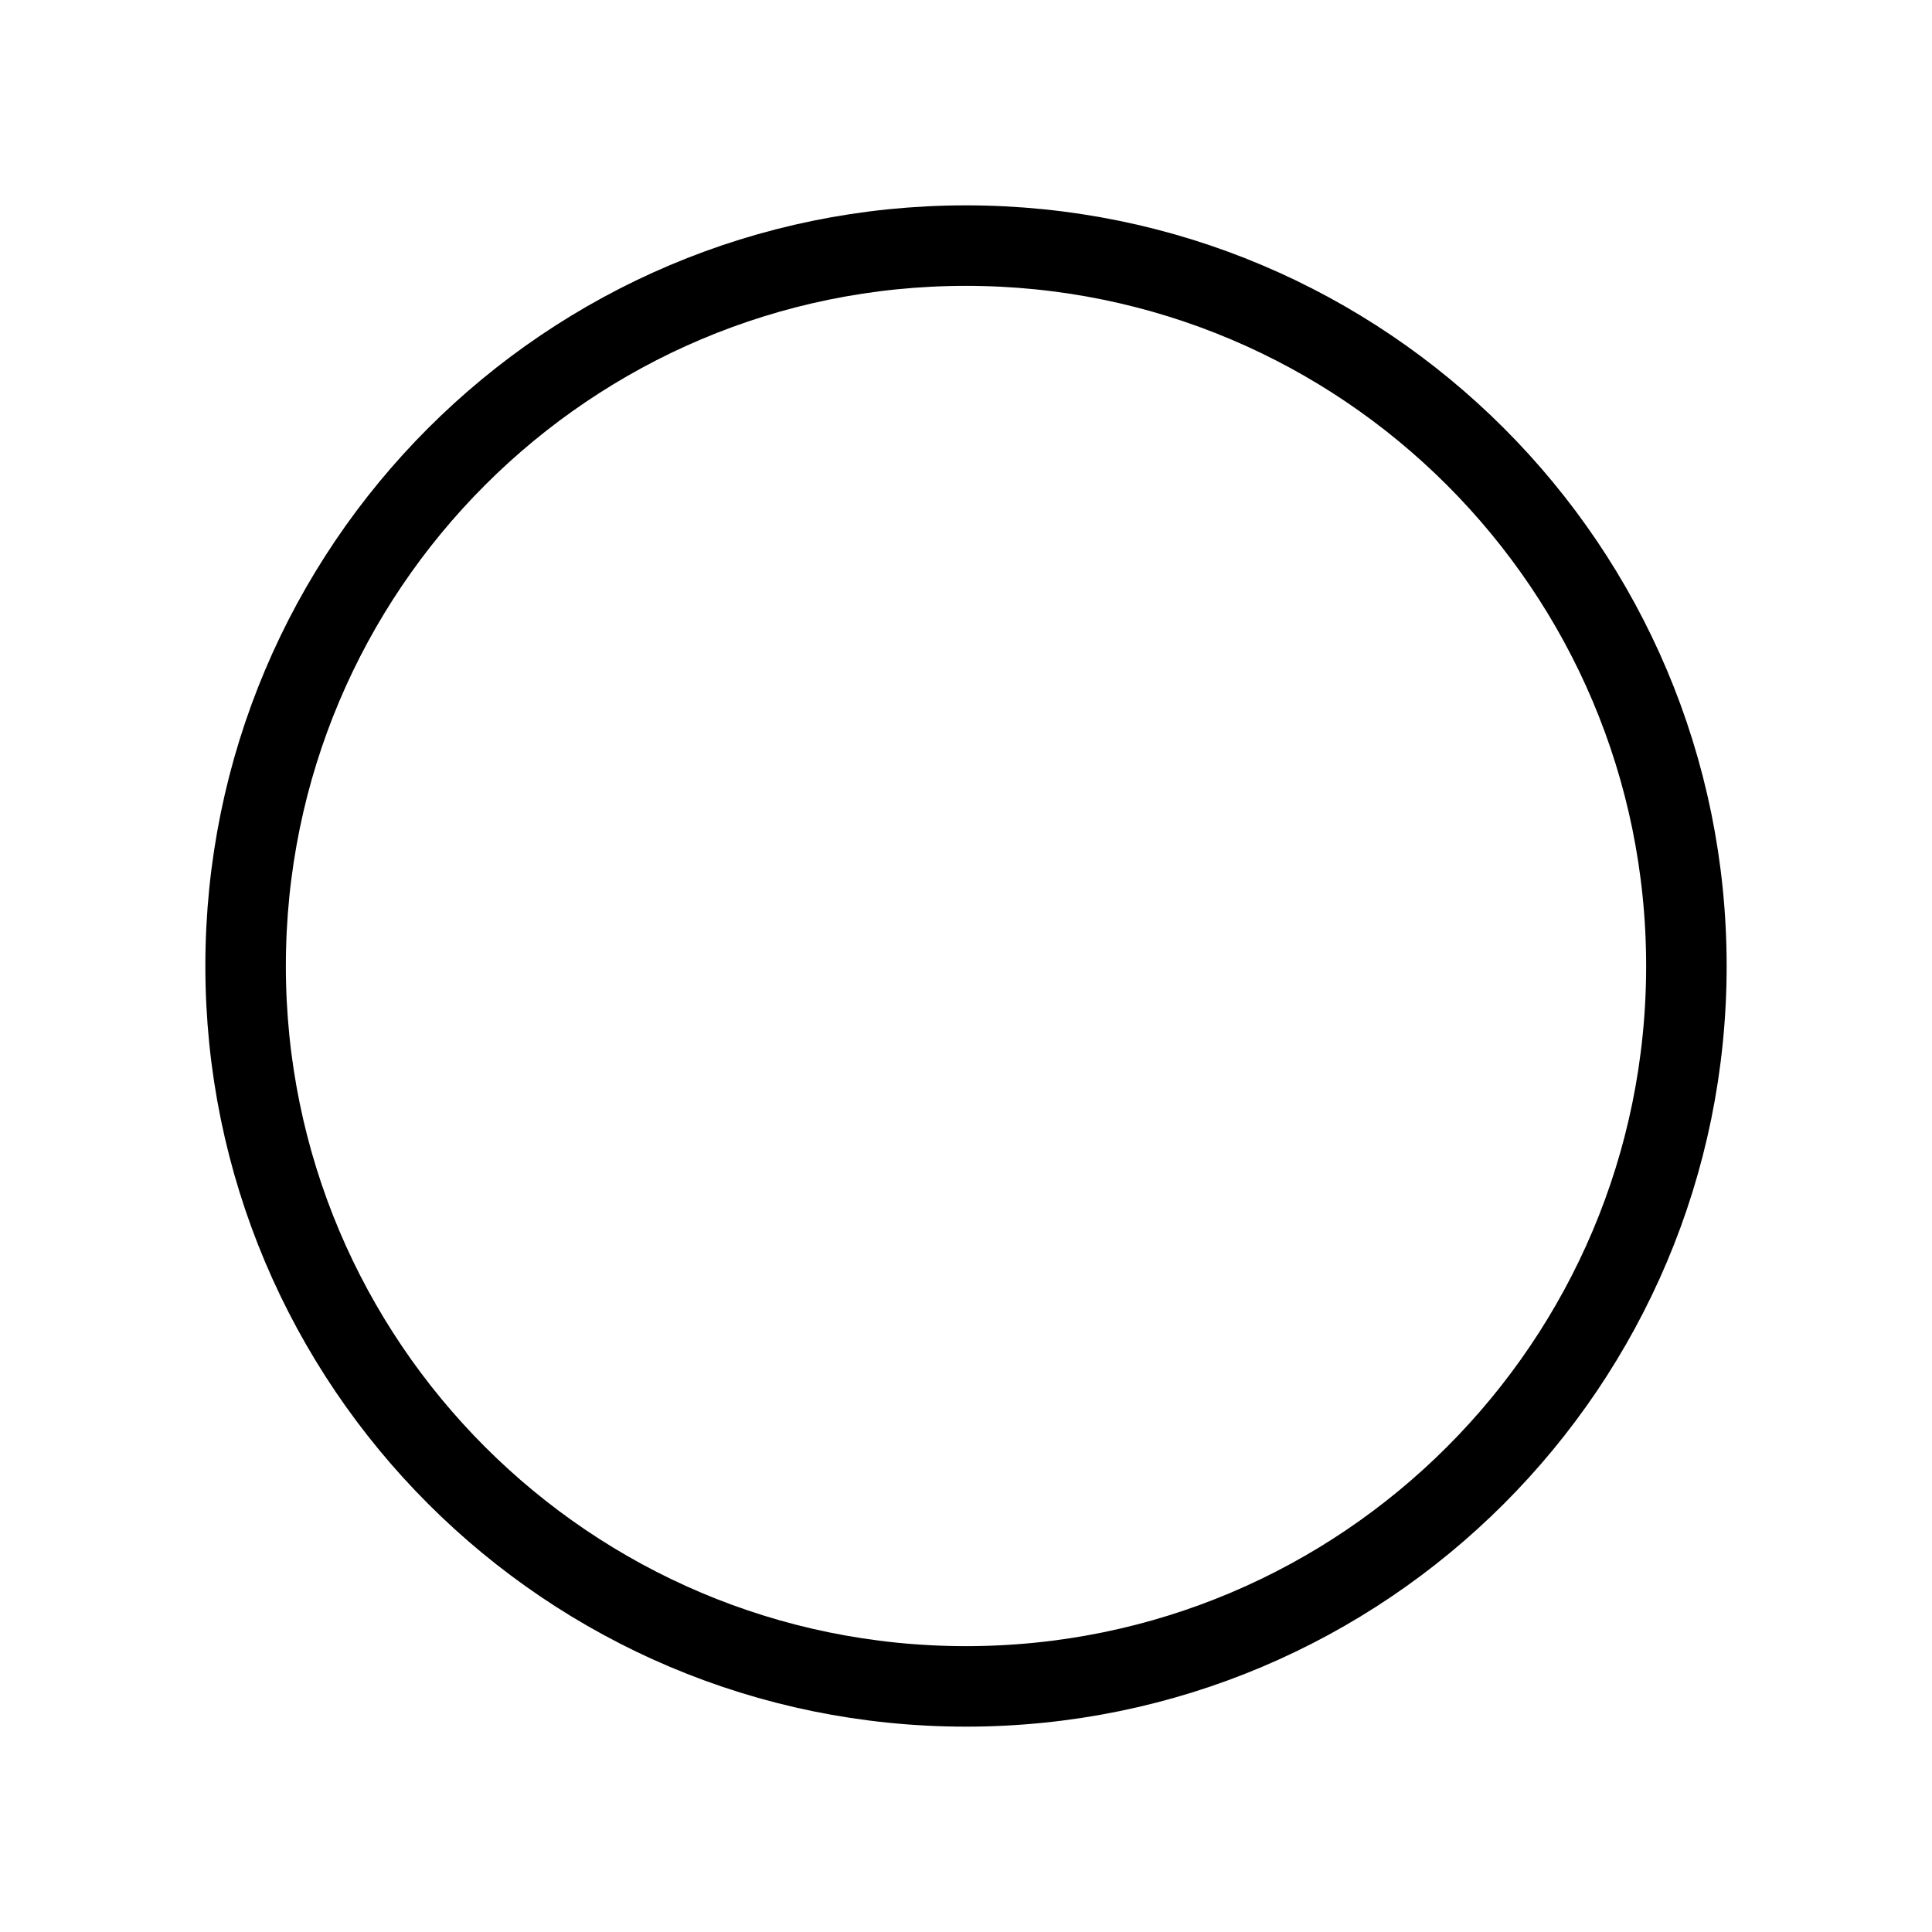
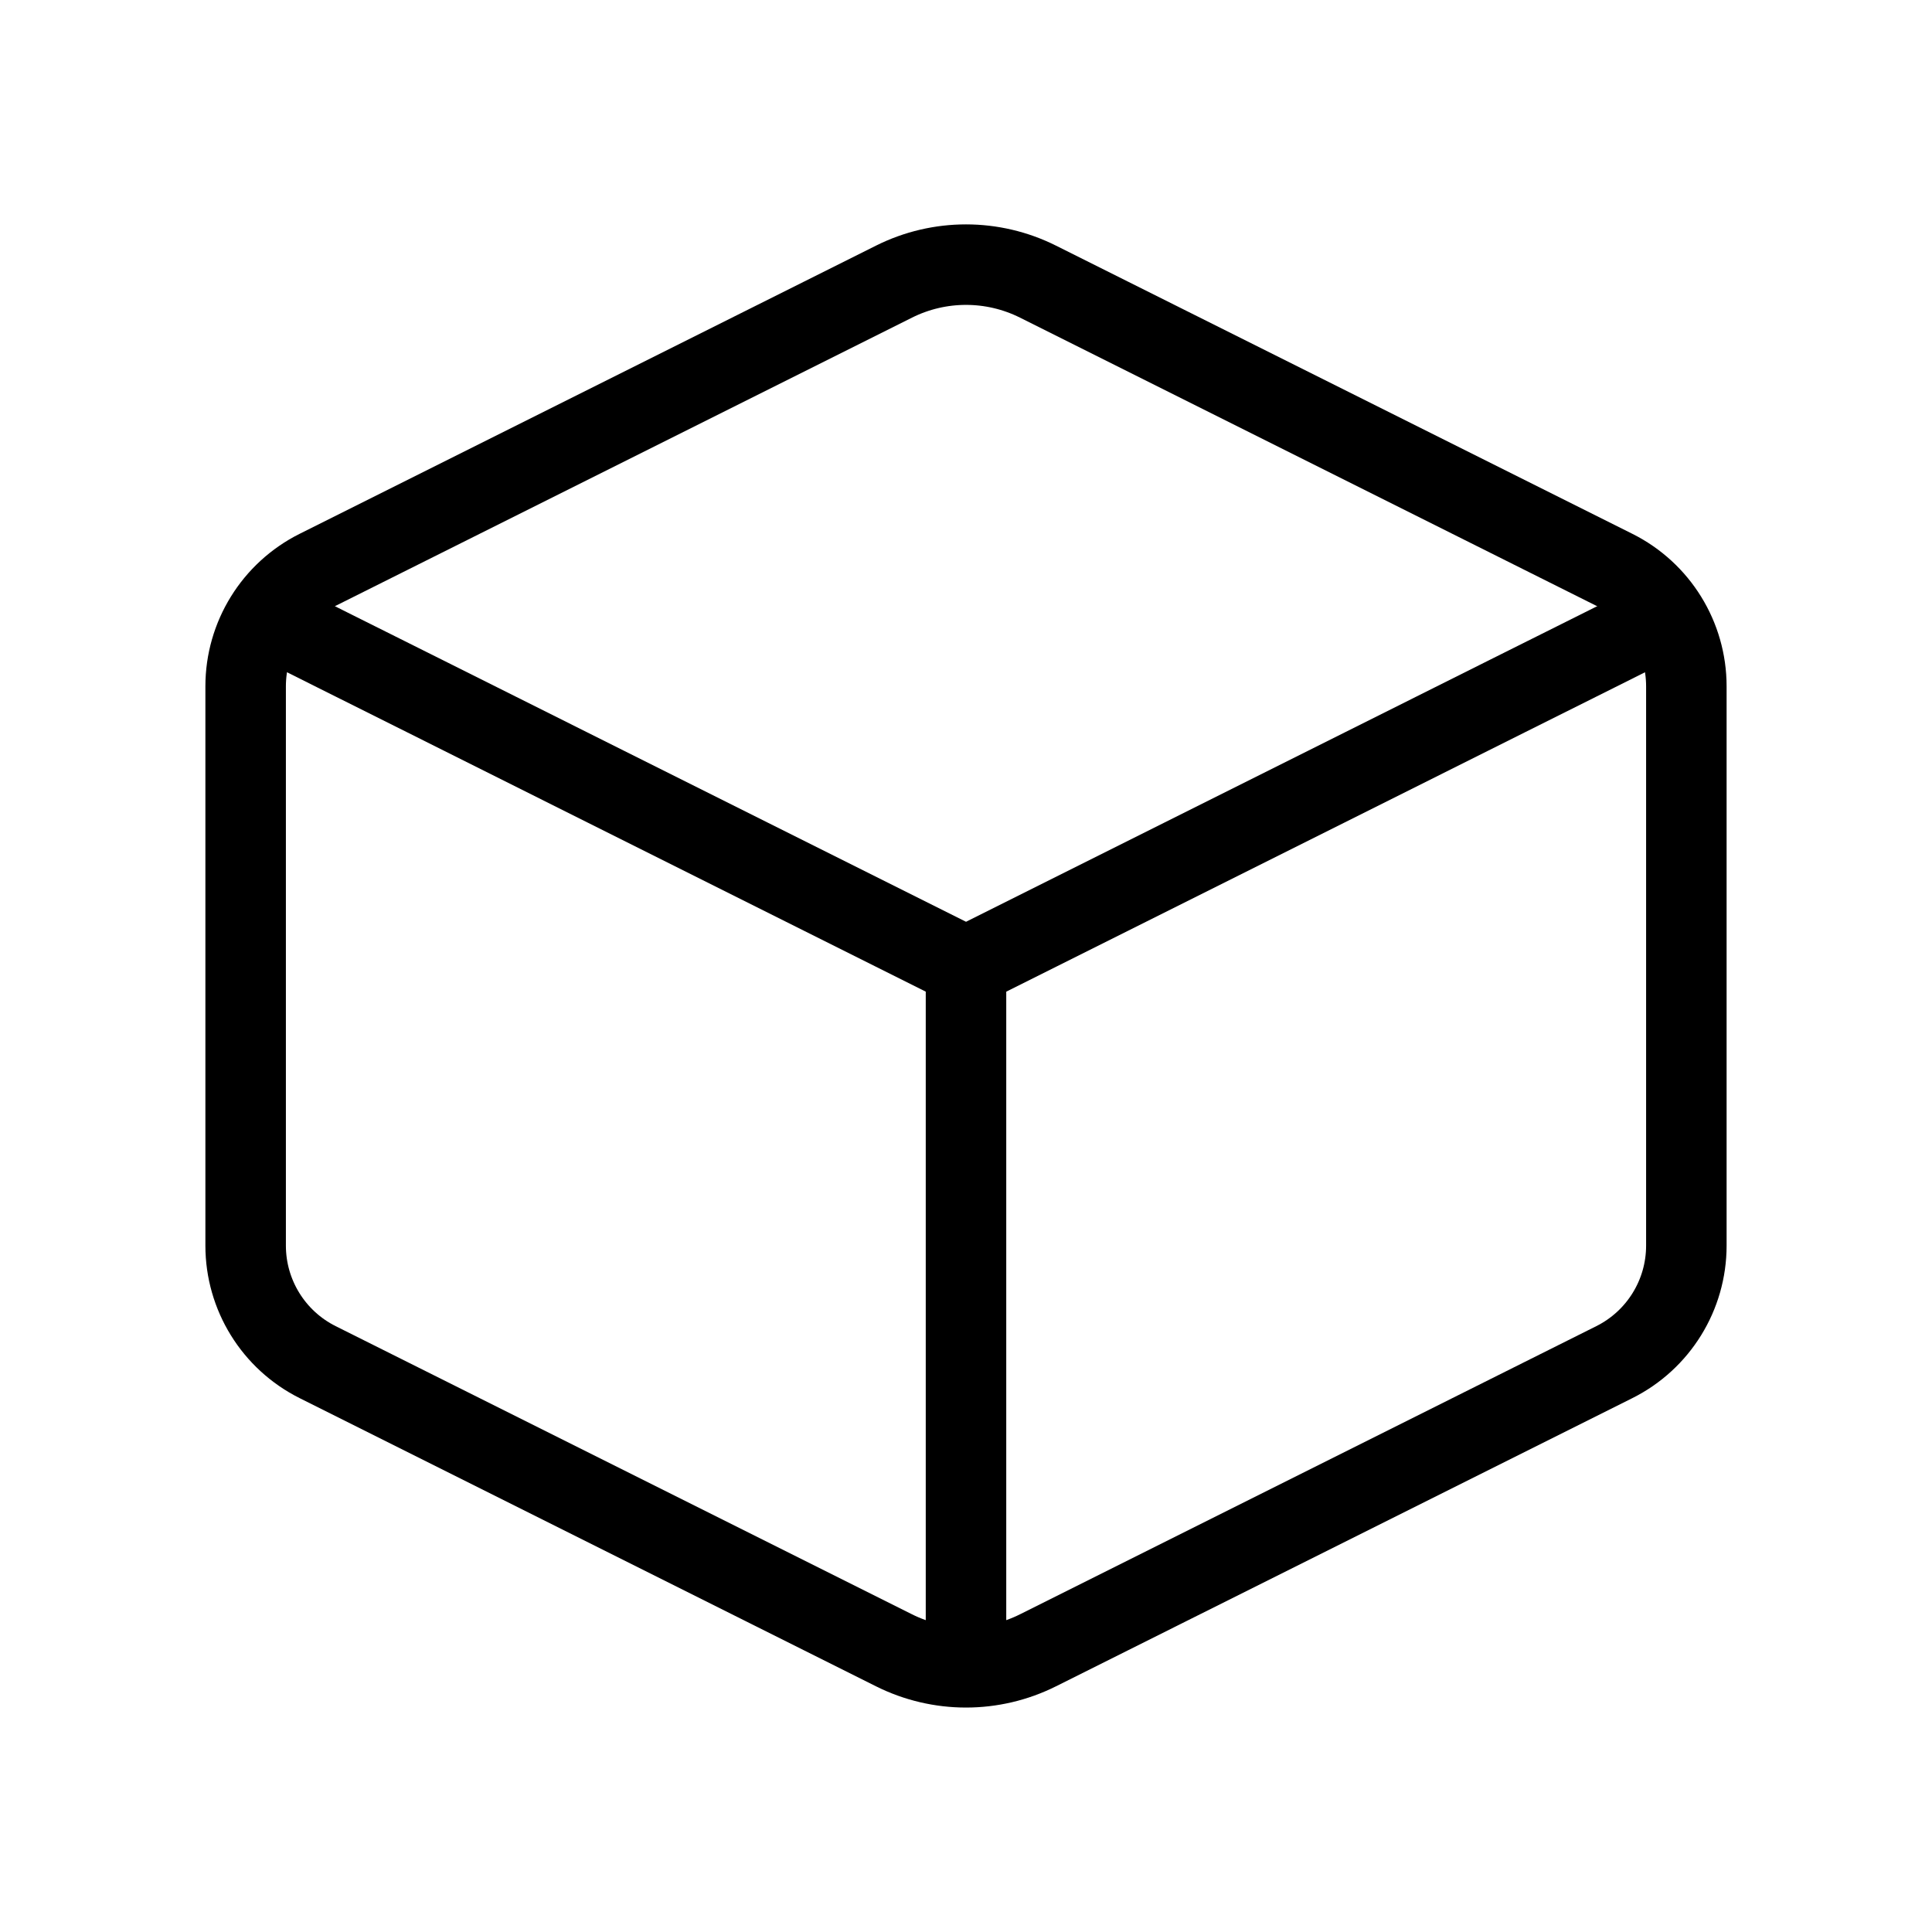
- <svg xmlns="http://www.w3.org/2000/svg" width="24" height="24" viewBox="0 0 24 24" fill="none" version="1.1" id="svg2">
-   <defs id="defs2">
-     </defs>
-   <ellipse style="fill:none;stroke:#000000;stroke-width:1;stroke-linecap:round;stroke-linejoin:round;stroke-miterlimit:83.9;paint-order:markers fill stroke" id="path1" cx="12" cy="12" rx="8.949" ry="8.949" />
+ <svg xmlns="http://www.w3.org/2000/svg" width="24" height="24" viewBox="0 0 24 24" fill="none" version="1.1" id="svg2" xml:space="preserve">
+   <defs id="defs2" />
+   <path id="rect1-2" style="stroke:#000000;stroke-width:1;stroke-linecap:round;stroke-linejoin:round;stroke-miterlimit:83.9;paint-order:markers fill stroke" d="m -1.998,27.93 7.16,3.58 a 1.618,1.618 58.283 0 1 0.894,1.447 v 3.474 3.474 a 1.618,1.618 121.717 0 1 -0.894,1.447 l -7.16,3.58 a 2,2 2.5610437e-7 0 1 -1.789,0 l -7.16,-3.58 a 1.618,1.618 58.283 0 1 -0.894,-1.447 l 0,-3.474 v -3.474 a 1.618,1.618 121.717 0 1 0.894,-1.447 l 7.16,-3.58 a 2,2 180 0 1 1.789,0 z" transform="translate(14.89246,-24.43136)" />
+   <path d="m 5.497,32.246 -0.559,0.28 -1.119,0.559 -2.237,1.119 -4.474,2.237 -4.474,-2.237 -2.237,-1.119 -1.119,-0.559 -0.559,-0.28" style="stroke:#000000;stroke-width:1;stroke-linecap:round;stroke-linejoin:round;stroke-miterlimit:83.9;paint-order:markers fill stroke" id="path1-7" transform="translate(14.89246,-24.43136)" />
+   <path style="fill:none;stroke:#000000;stroke-linecap:round;stroke-linejoin:round;stroke-miterlimit:83.9;paint-order:markers fill stroke" d="m 12,12.24 v 8.218" id="path2" />
</svg>
